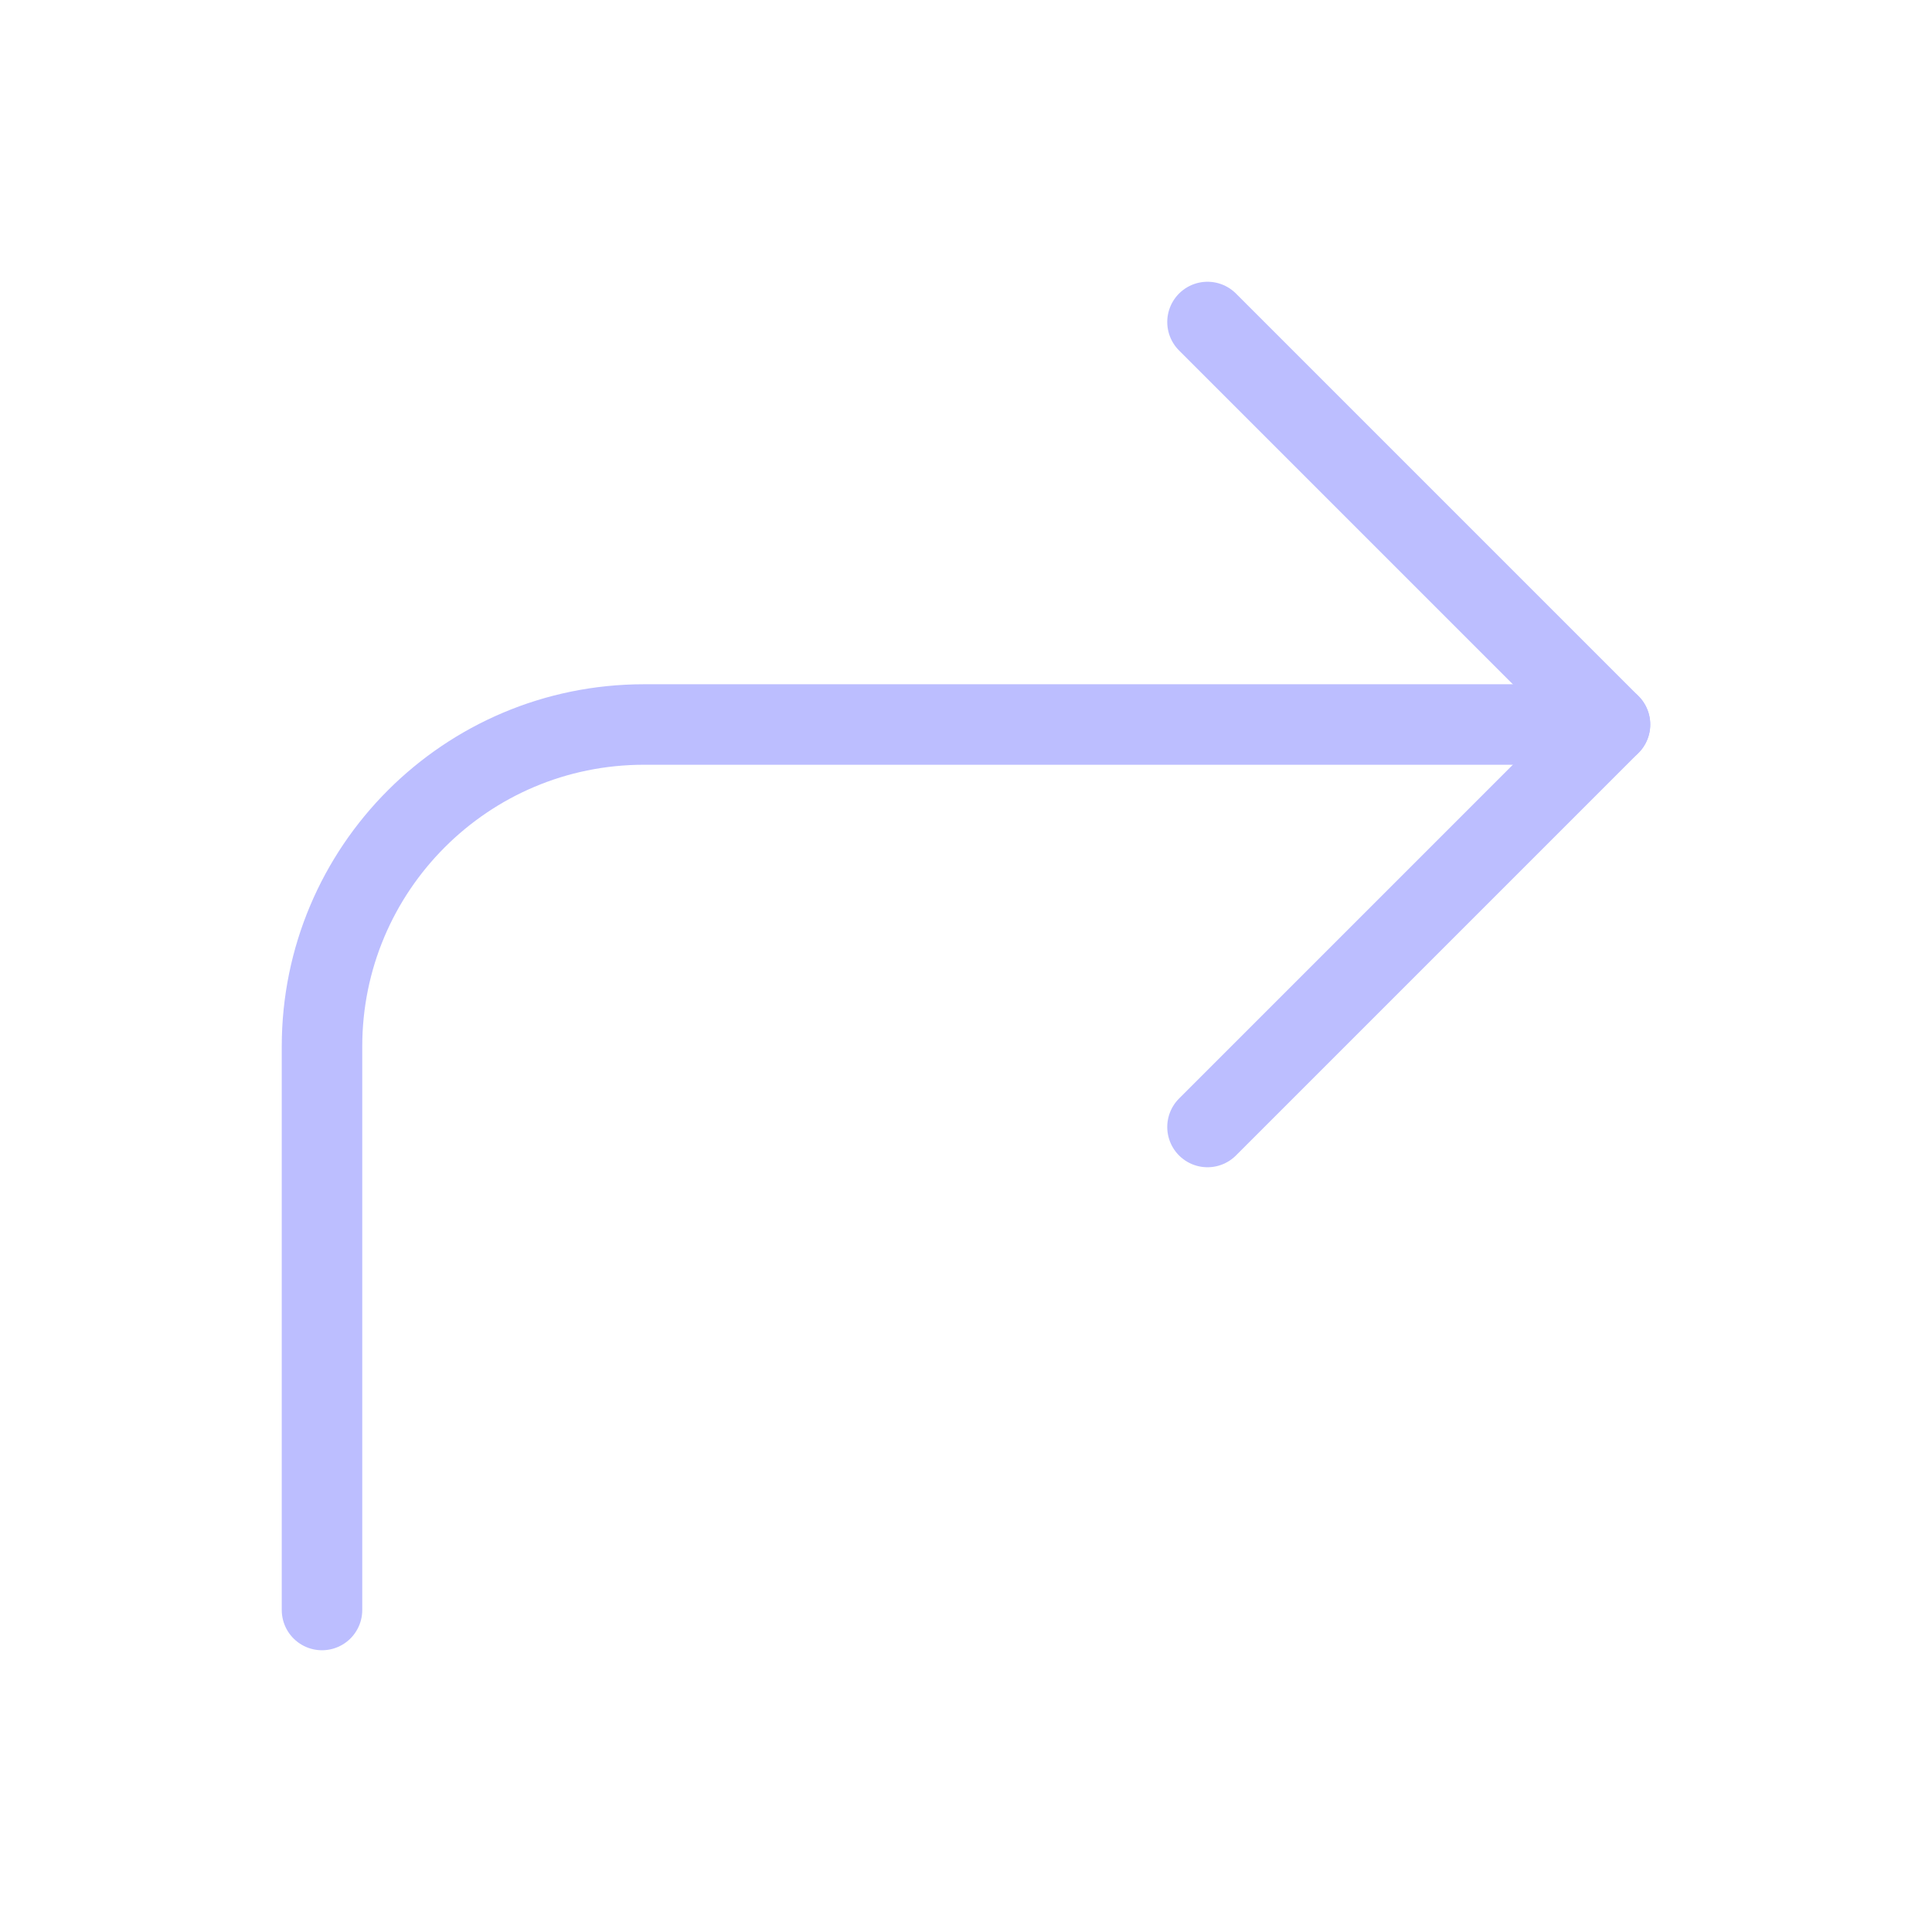
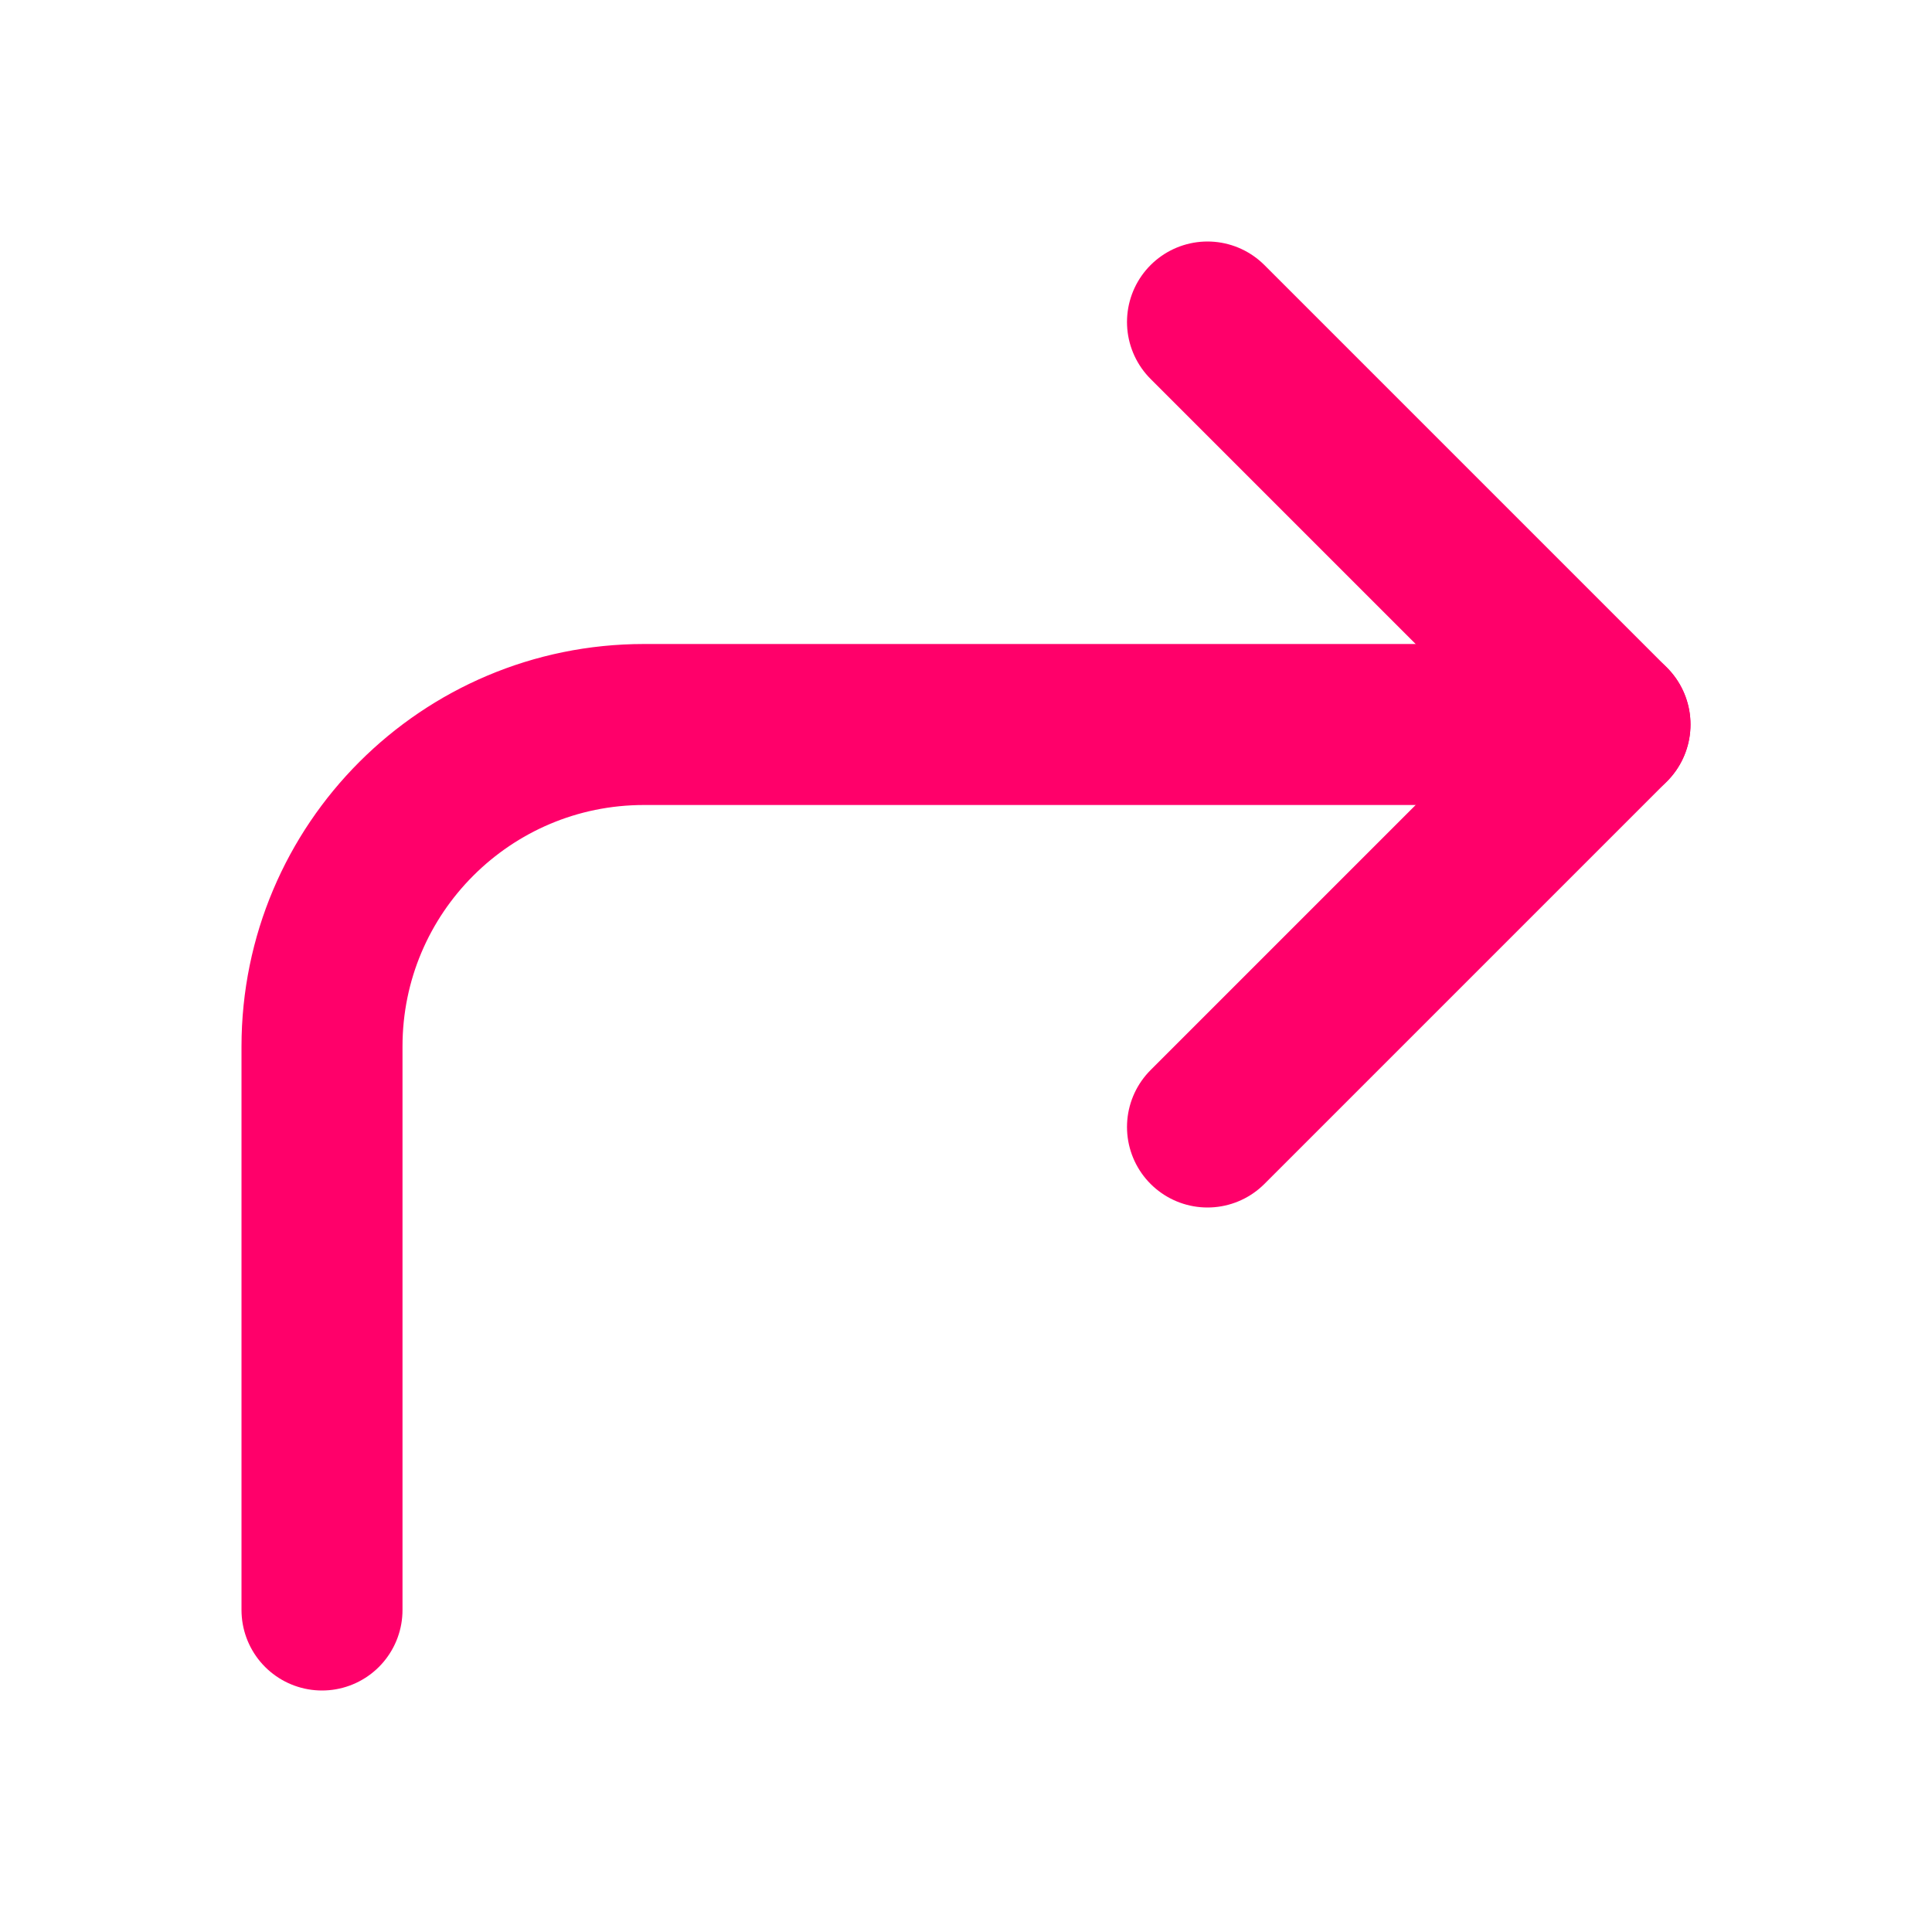
- <svg xmlns="http://www.w3.org/2000/svg" width="24" height="24" viewBox="0 0 24 24" fill="none" stroke="#bcbeff" stroke-width="1" stroke-linecap="round" stroke-linejoin="round" class="feather feather-corner-up-right">
+ <svg xmlns="http://www.w3.org/2000/svg" width="24" height="24" viewBox="0 0 24 24" fill="none" stroke="#ff006a" stroke-width="2" stroke-linecap="round" stroke-linejoin="round" class="feather feather-corner-up-right">
  <polyline points="15 14 20 9 15 4" />
  <path d="M4 20v-7a4 4 0 0 1 4-4h12" />
</svg>
